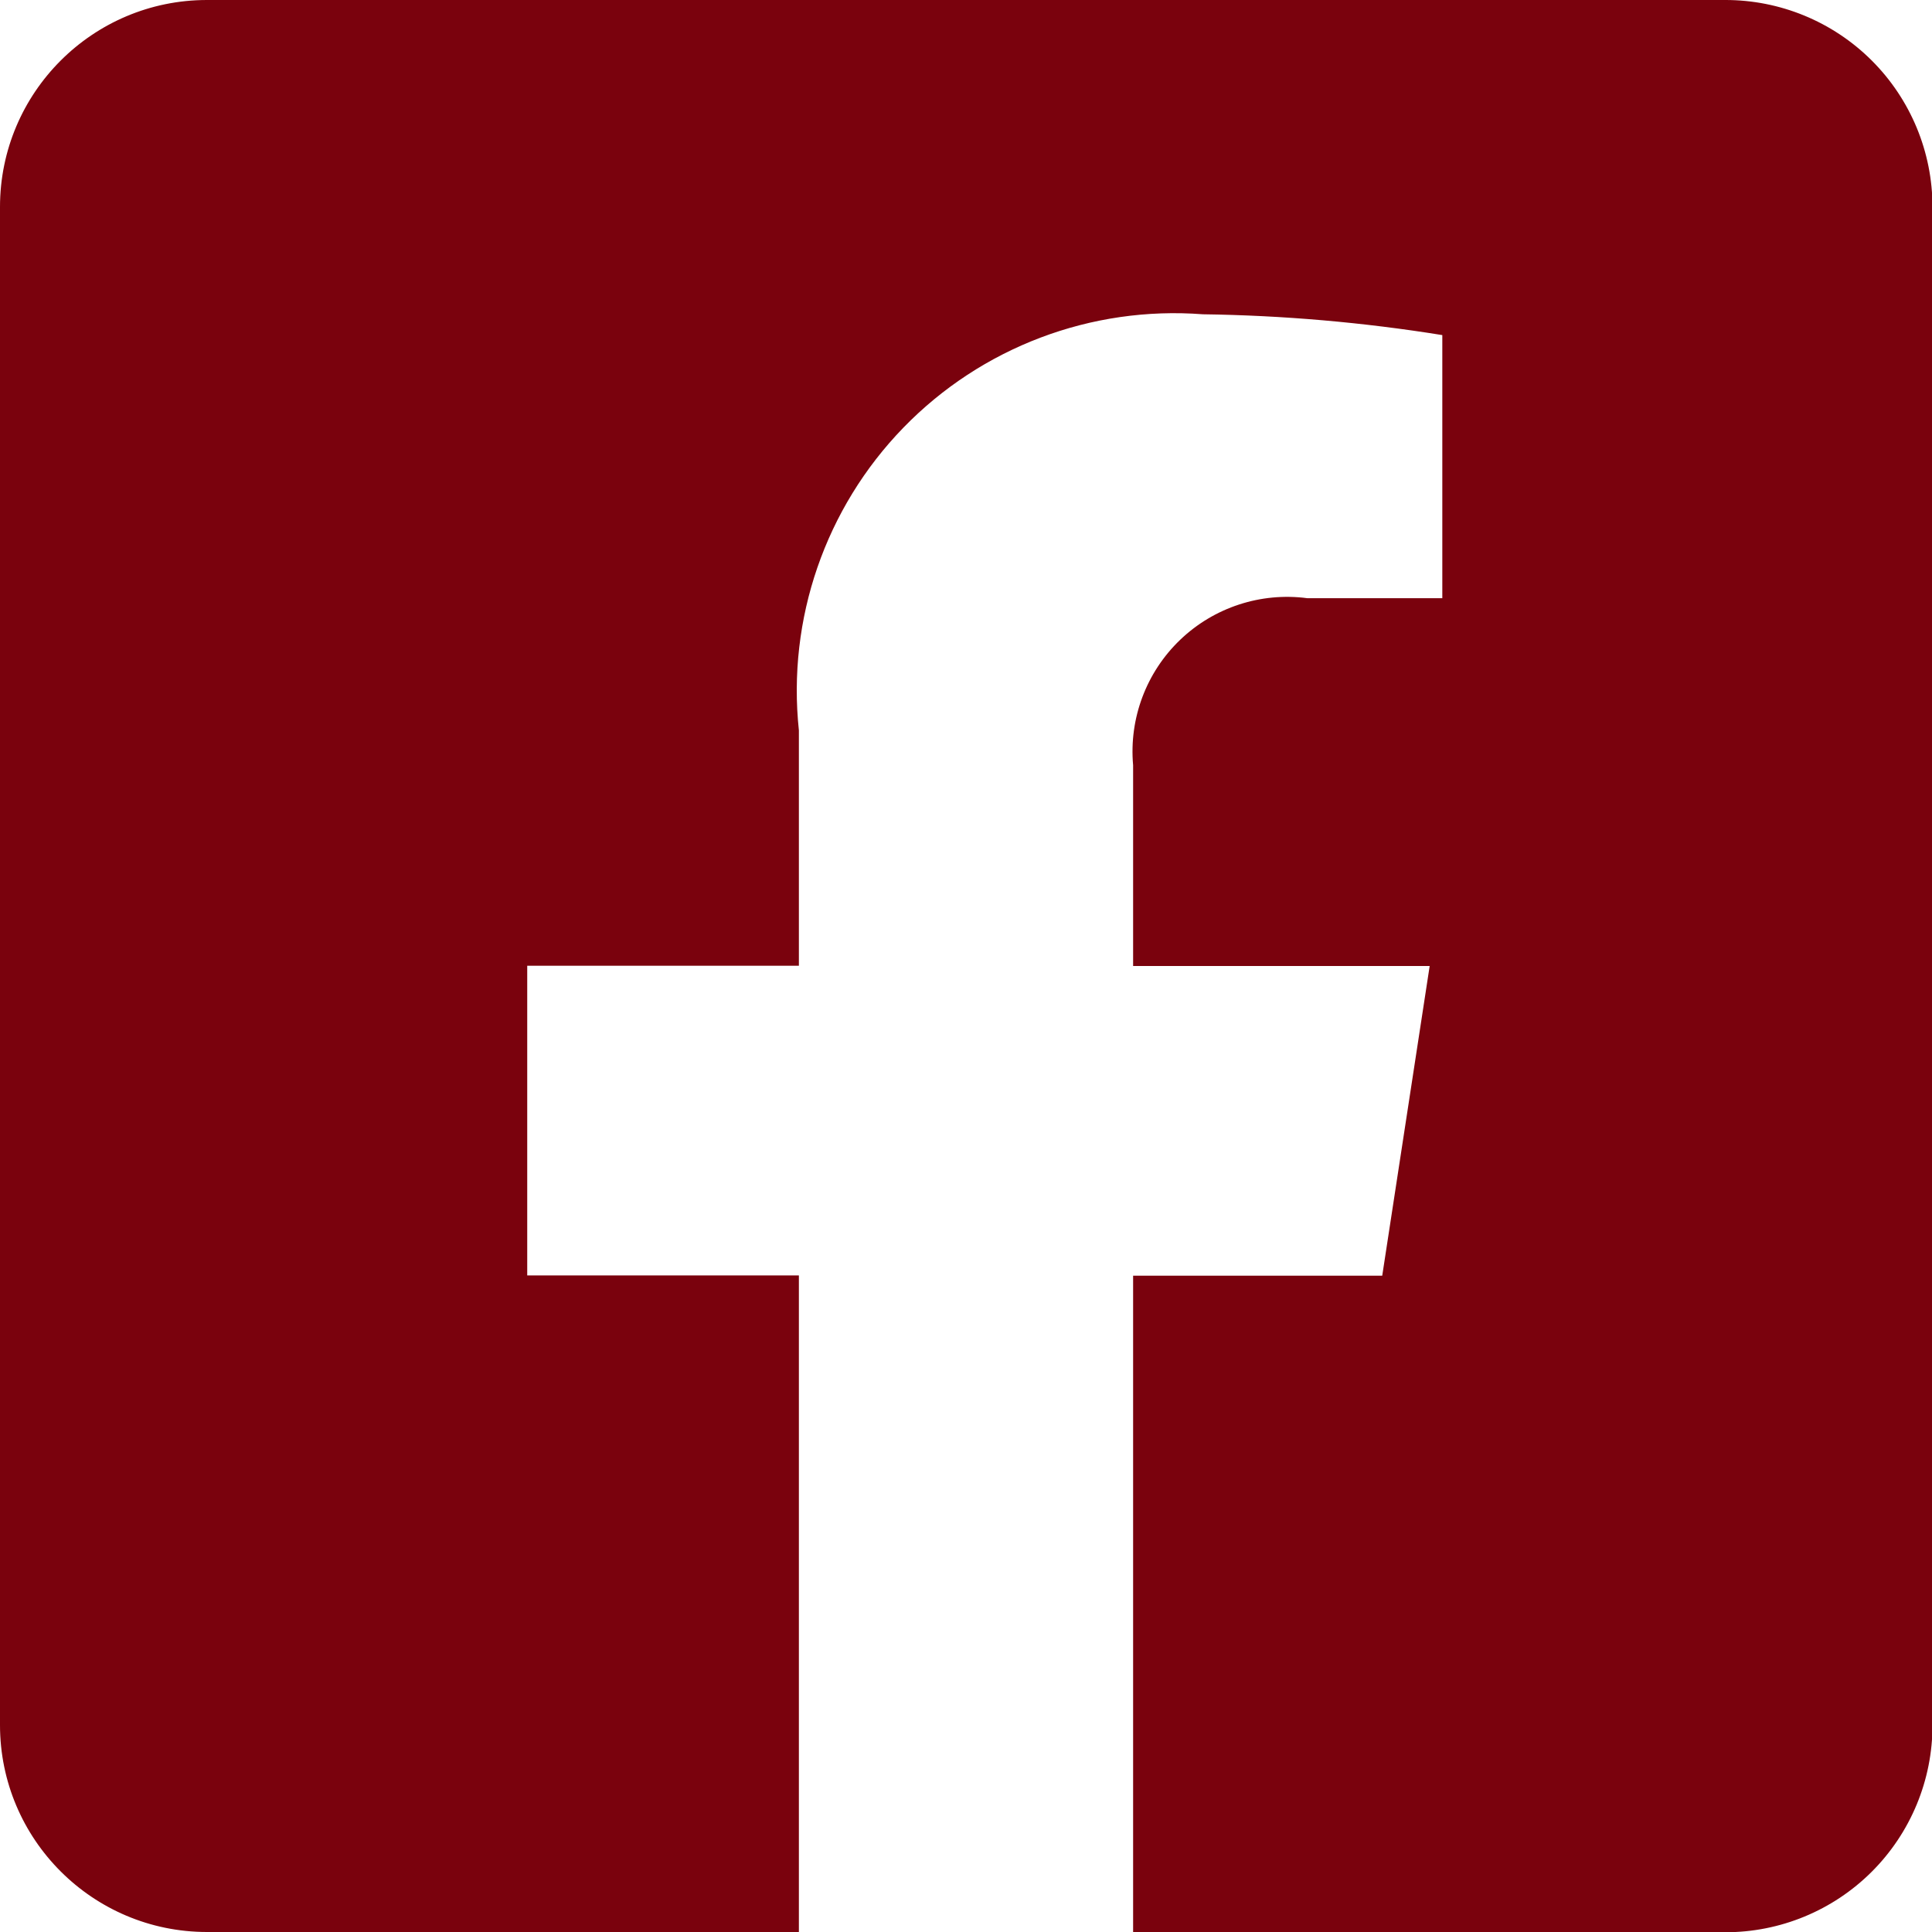
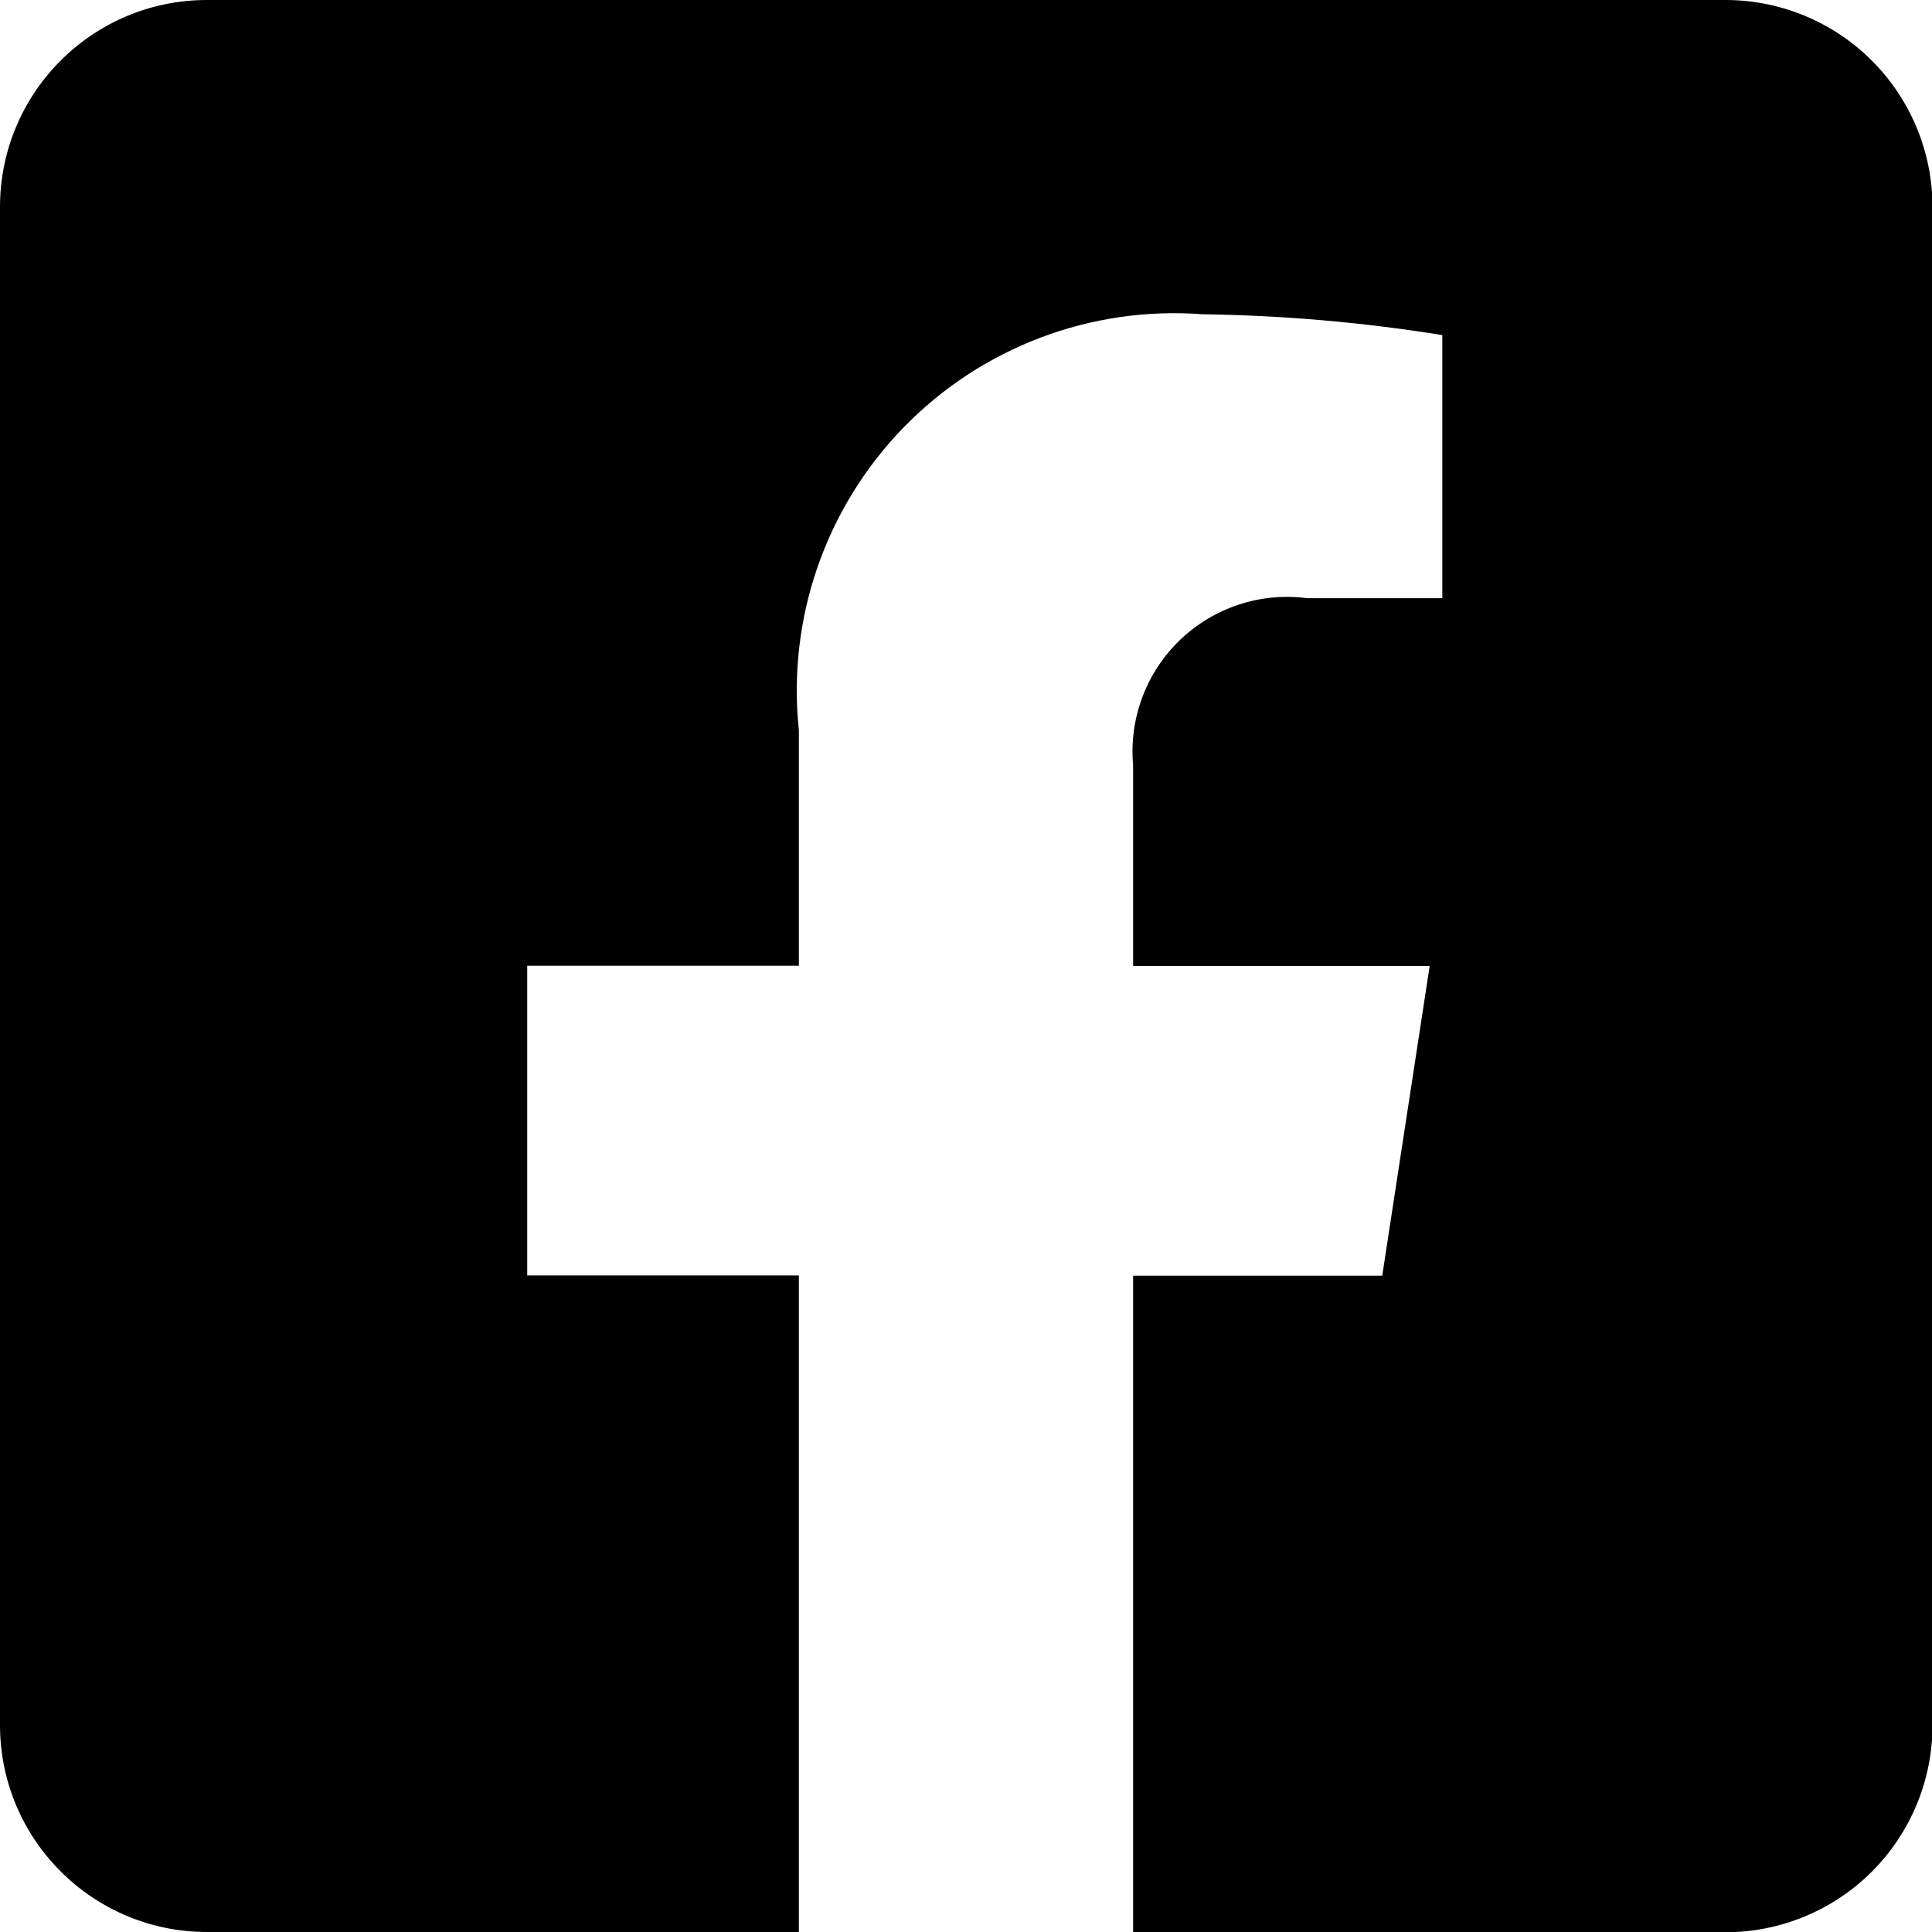
<svg xmlns="http://www.w3.org/2000/svg" id="Icon_FB_bordeau" data-name="Icon FB bordeau" width="15.596" height="15.596" viewBox="0 0 15.596 15.596">
-   <path id="Icon_awesome-facebook-square" data-name="Icon awesome-facebook-square" d="M13.925,2.25H1.671A1.671,1.671,0,0,0,0,3.921V16.175a1.671,1.671,0,0,0,1.671,1.671H6.449v-5.3H4.256v-2.5H6.449v-1.9A3.046,3.046,0,0,1,9.71,4.787a13.287,13.287,0,0,1,1.933.168V7.079H10.554A1.248,1.248,0,0,0,9.147,8.427v1.621h2.394l-.383,2.5H9.147v5.3h4.778A1.671,1.671,0,0,0,15.6,16.175V3.921A1.671,1.671,0,0,0,13.925,2.25Z" transform="translate(0 -2.25)" fill="#7a020d" />
+   <path id="Icon_awesome-facebook-square" data-name="Icon awesome-facebook-square" d="M13.925,2.25H1.671A1.671,1.671,0,0,0,0,3.921V16.175a1.671,1.671,0,0,0,1.671,1.671H6.449v-5.3H4.256v-2.5H6.449v-1.9A3.046,3.046,0,0,1,9.71,4.787a13.287,13.287,0,0,1,1.933.168V7.079H10.554A1.248,1.248,0,0,0,9.147,8.427v1.621h2.394l-.383,2.5H9.147v5.3h4.778A1.671,1.671,0,0,0,15.6,16.175V3.921A1.671,1.671,0,0,0,13.925,2.25Z" transform="translate(0 -2.25)" fill="#000000" />
</svg>
